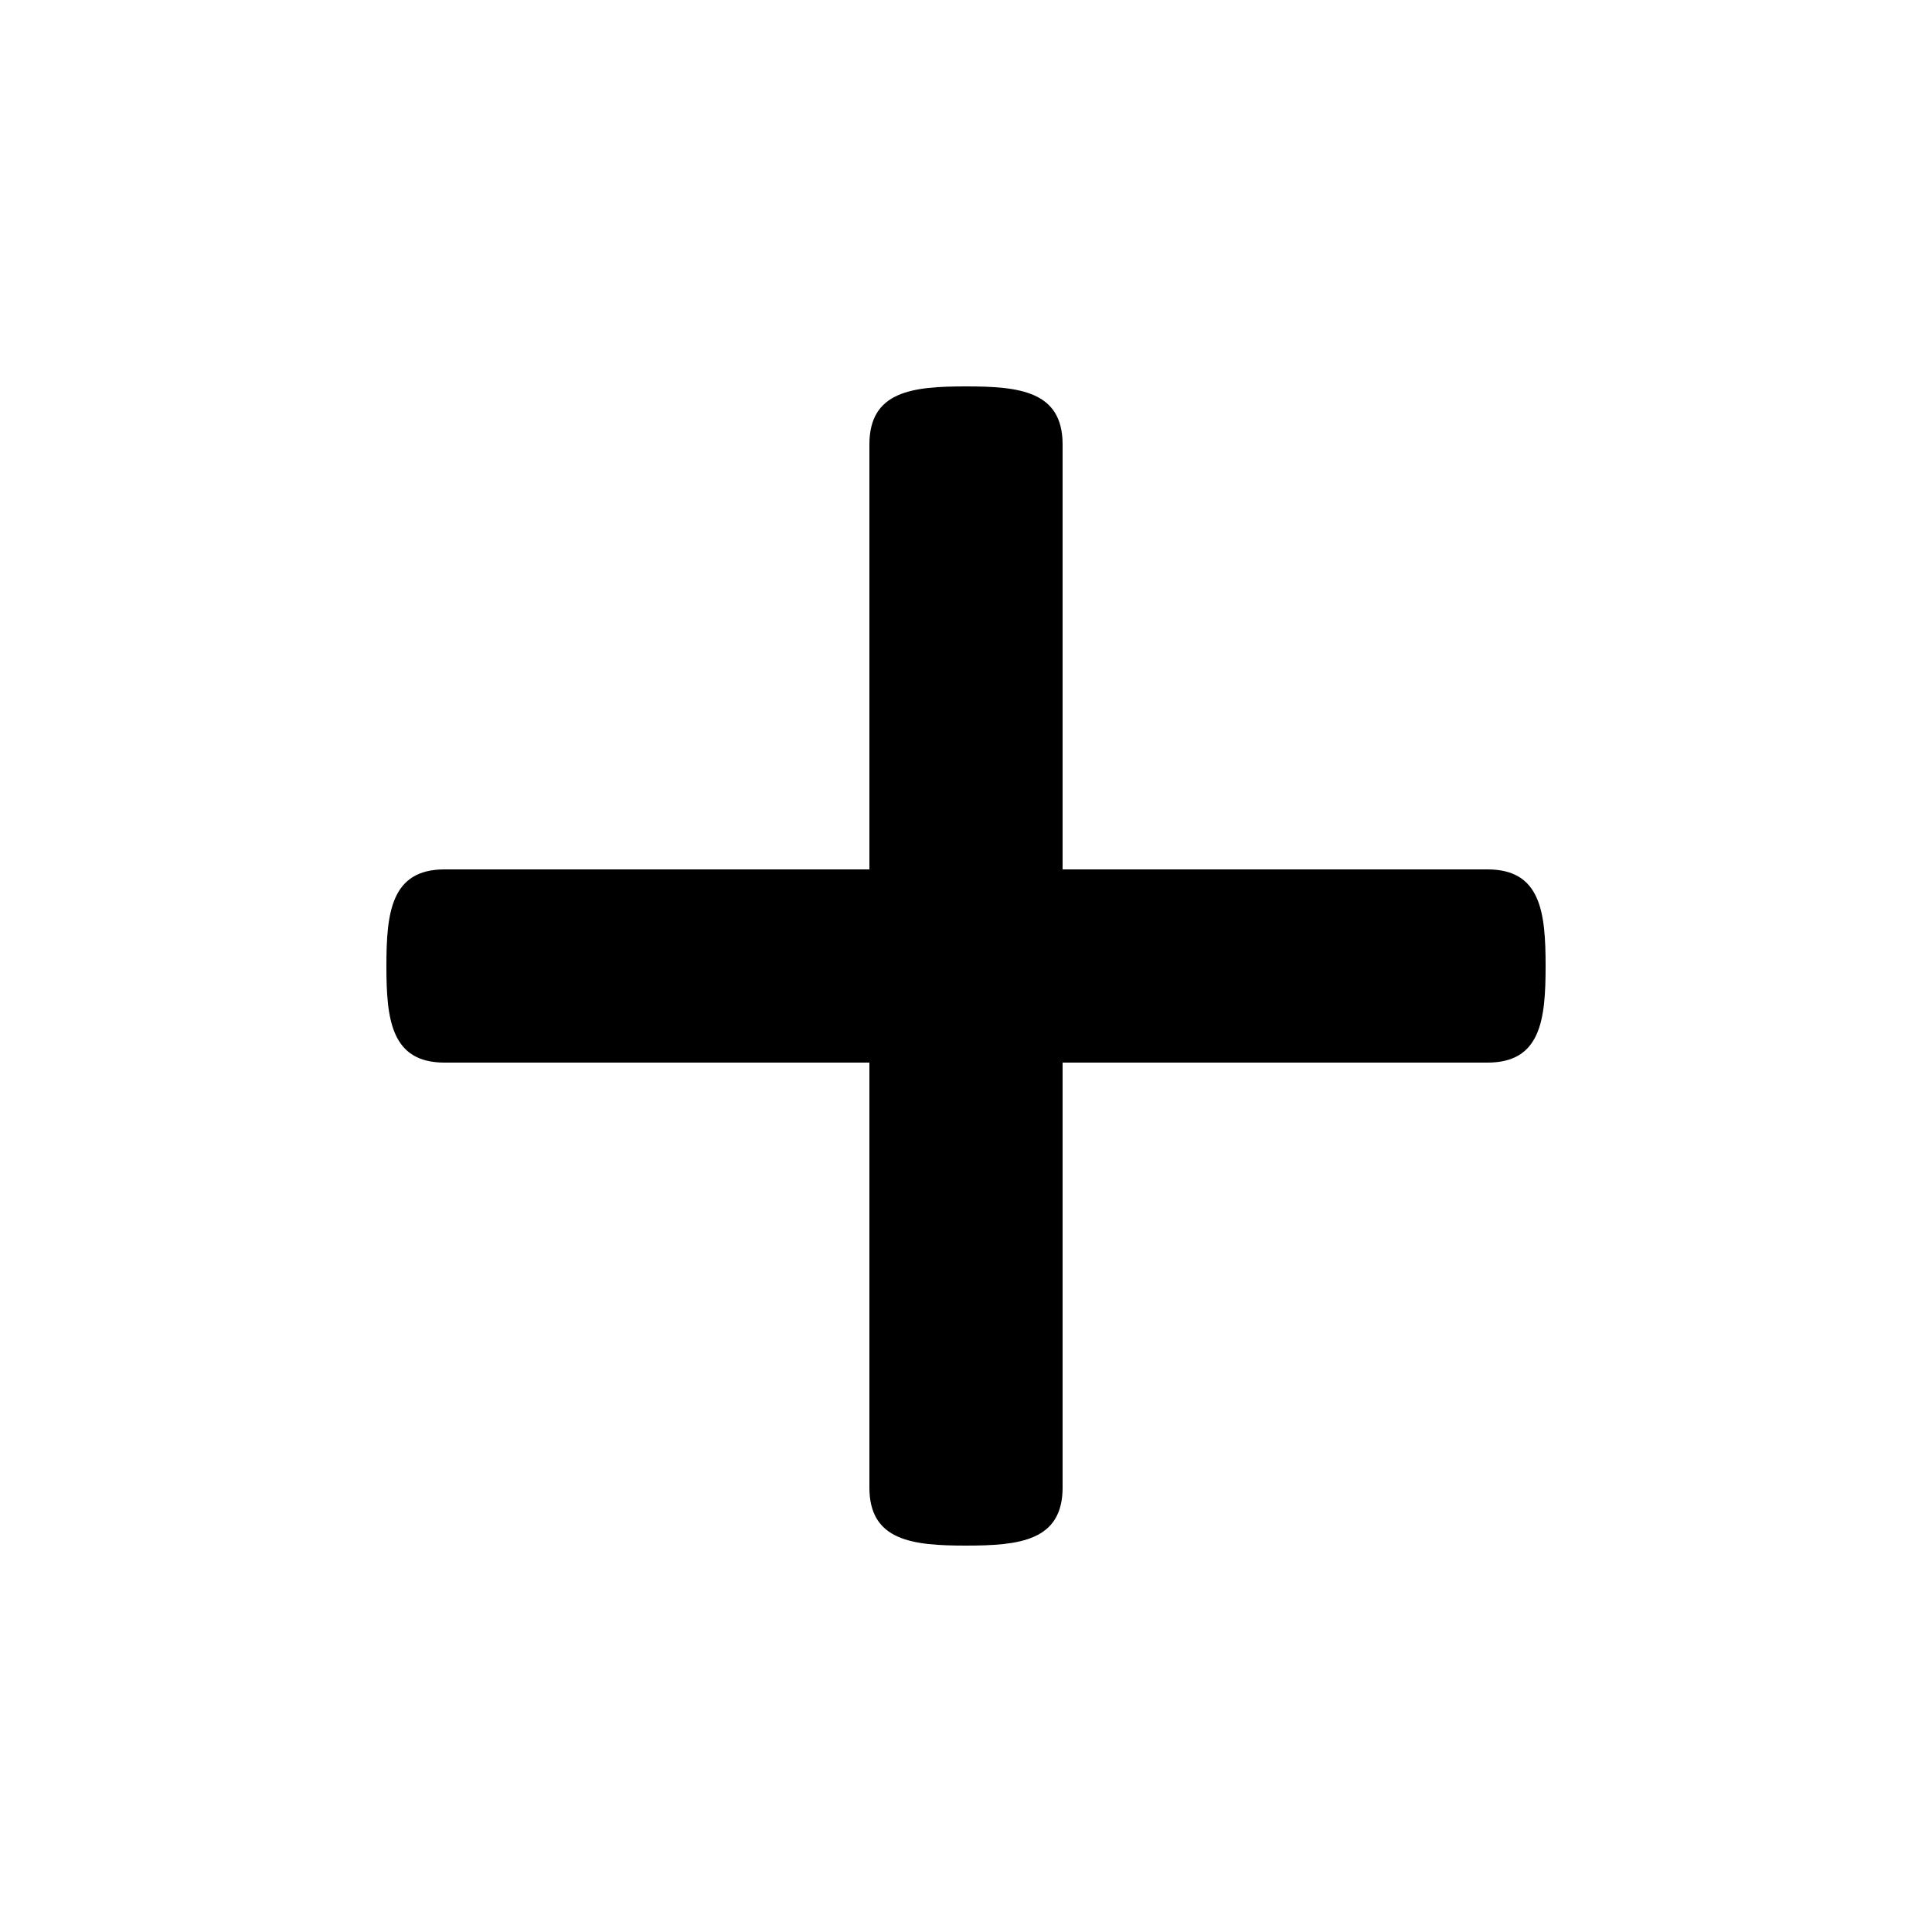
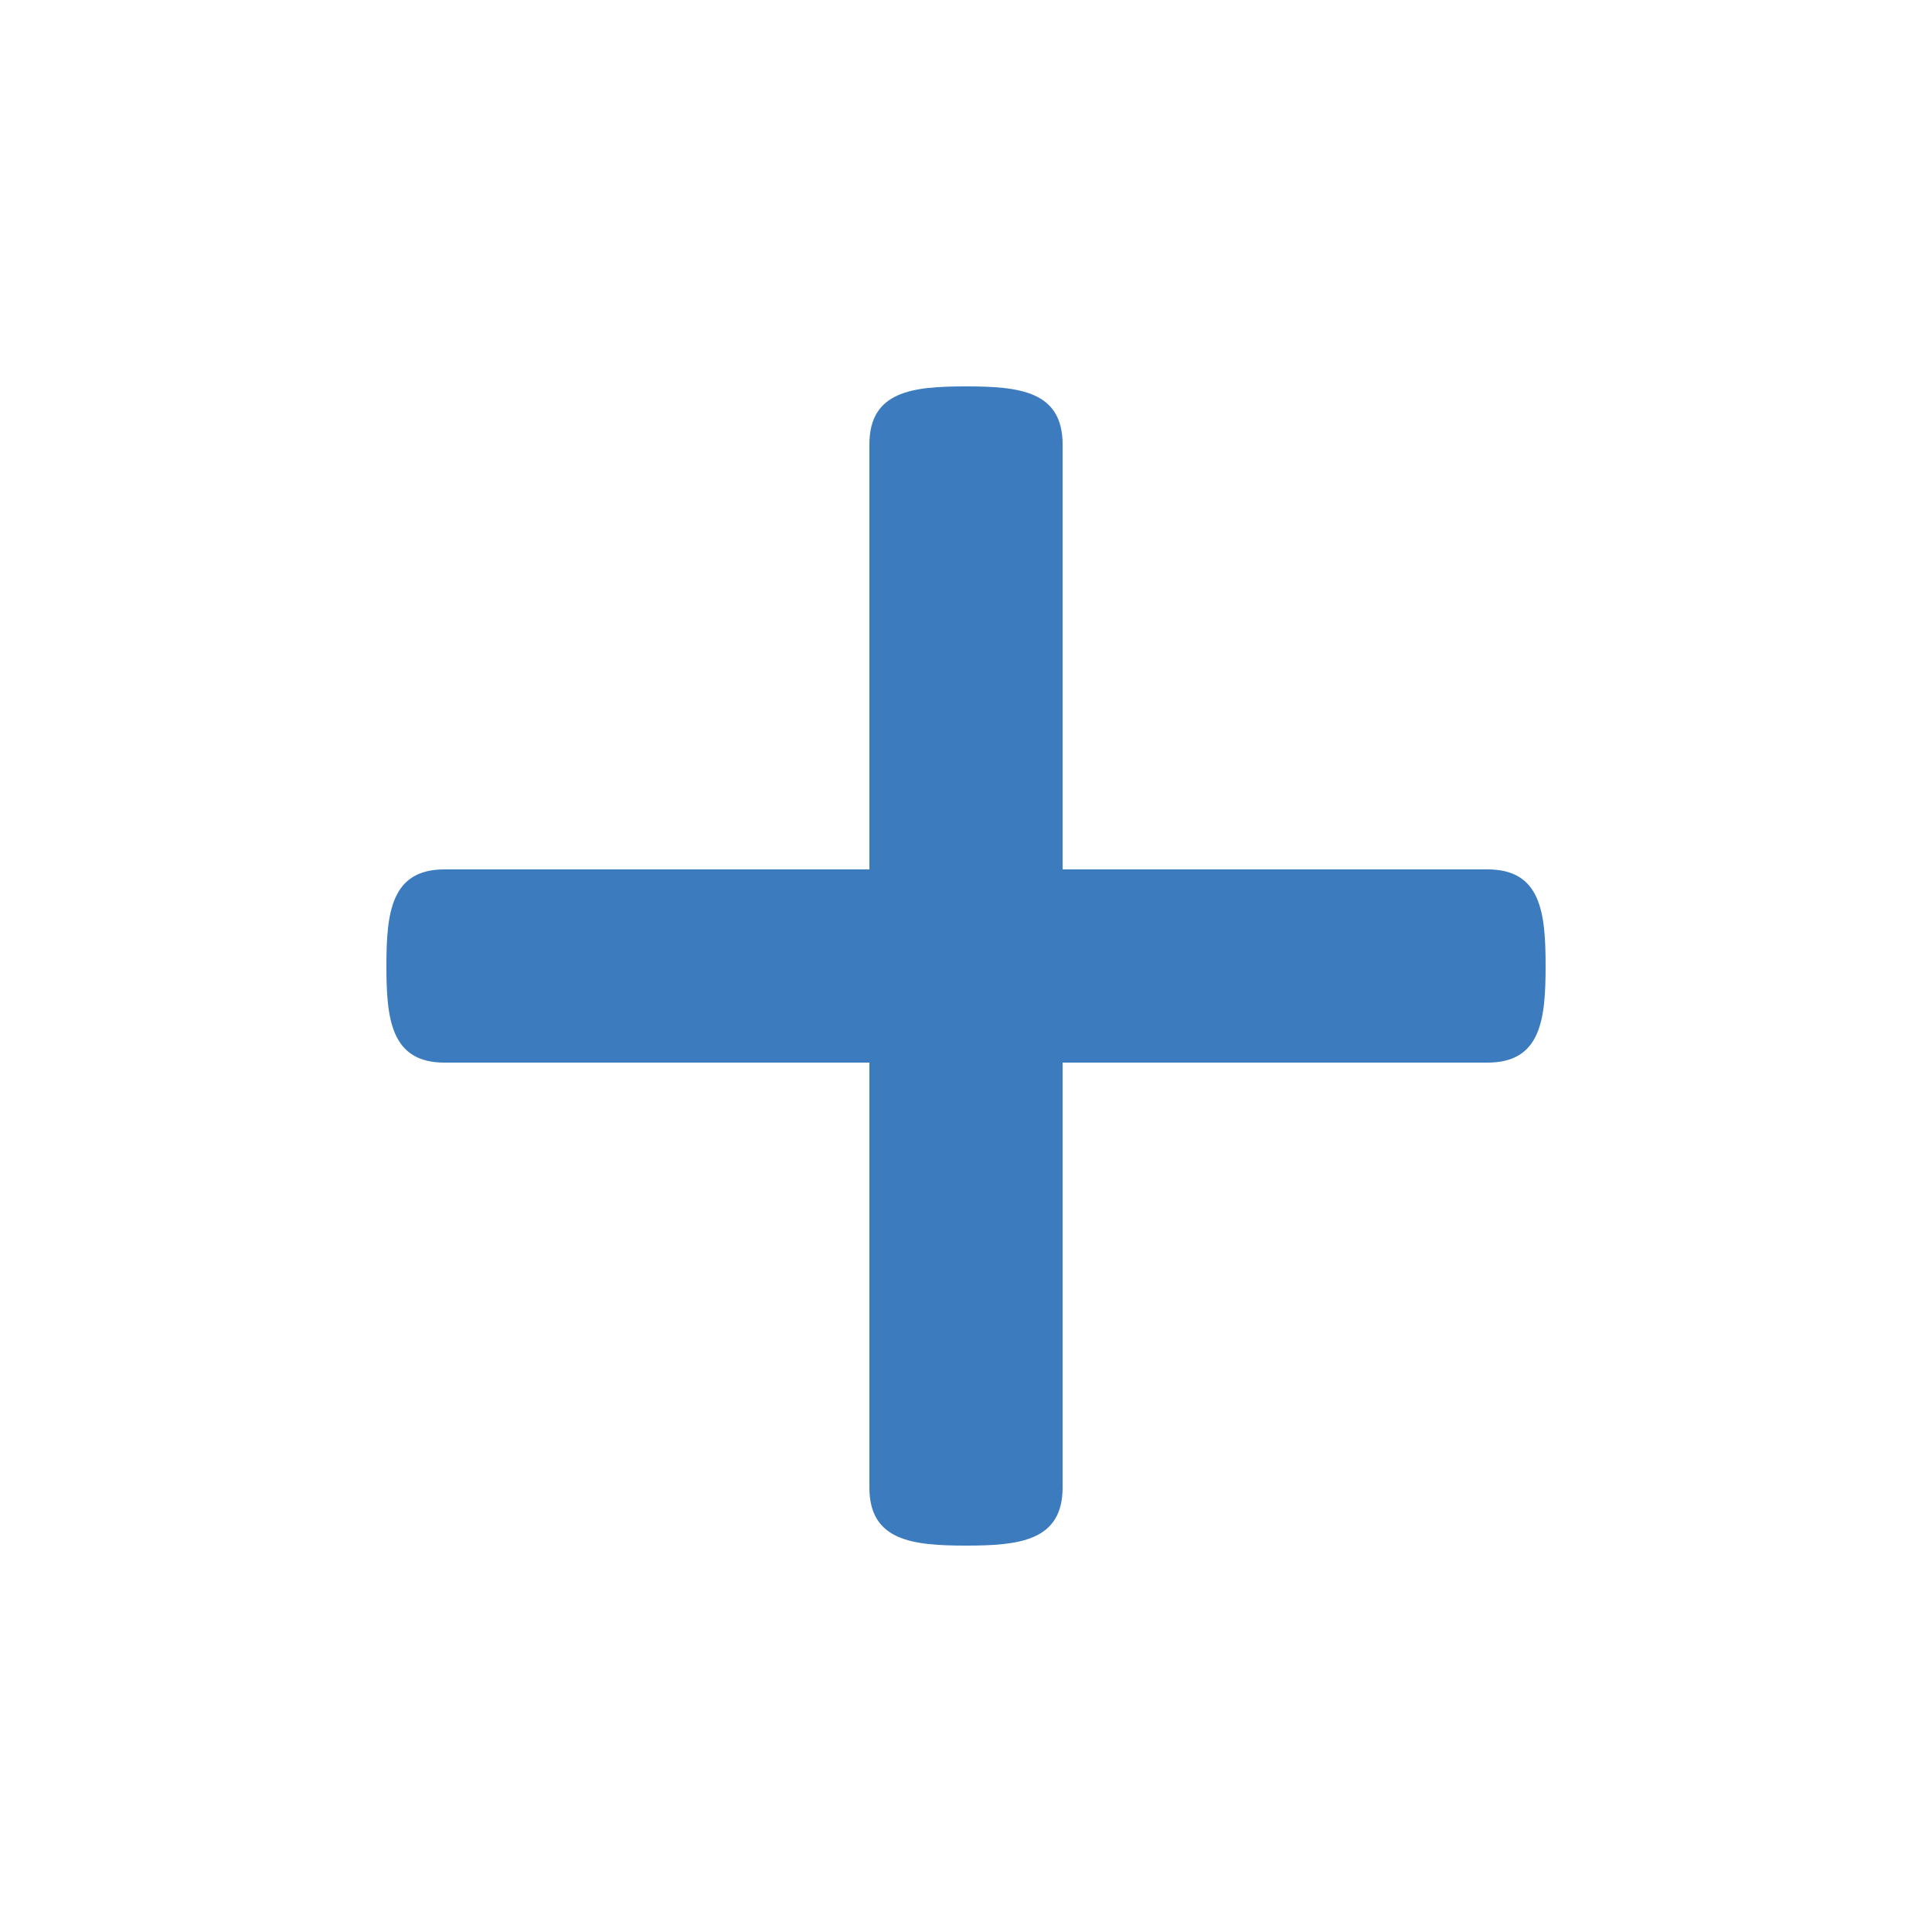
- <svg xmlns="http://www.w3.org/2000/svg" version="1.1" id="Plus" x="0px" y="0px" viewBox="0 0 20 20" enable-background="new 0 0 20 20" xml:space="preserve">
+ <svg xmlns="http://www.w3.org/2000/svg" version="1.1" id="Plus" width="22px" height="22px" fill="#3B7BBE" x="0px" y="0px" viewBox="0 0 20 20" enable-background="new 0 0 20 20" xml:space="preserve">
  <path d="M16,10c0,0.553-0.048,1-0.601,1H11v4.399C11,15.951,10.553,16,10,16c-0.553,0-1-0.049-1-0.601V11H4.601  C4.049,11,4,10.553,4,10c0-0.553,0.049-1,0.601-1H9V4.601C9,4.048,9.447,4,10,4c0.553,0,1,0.048,1,0.601V9h4.399  C15.952,9,16,9.447,16,10z" />
</svg>
